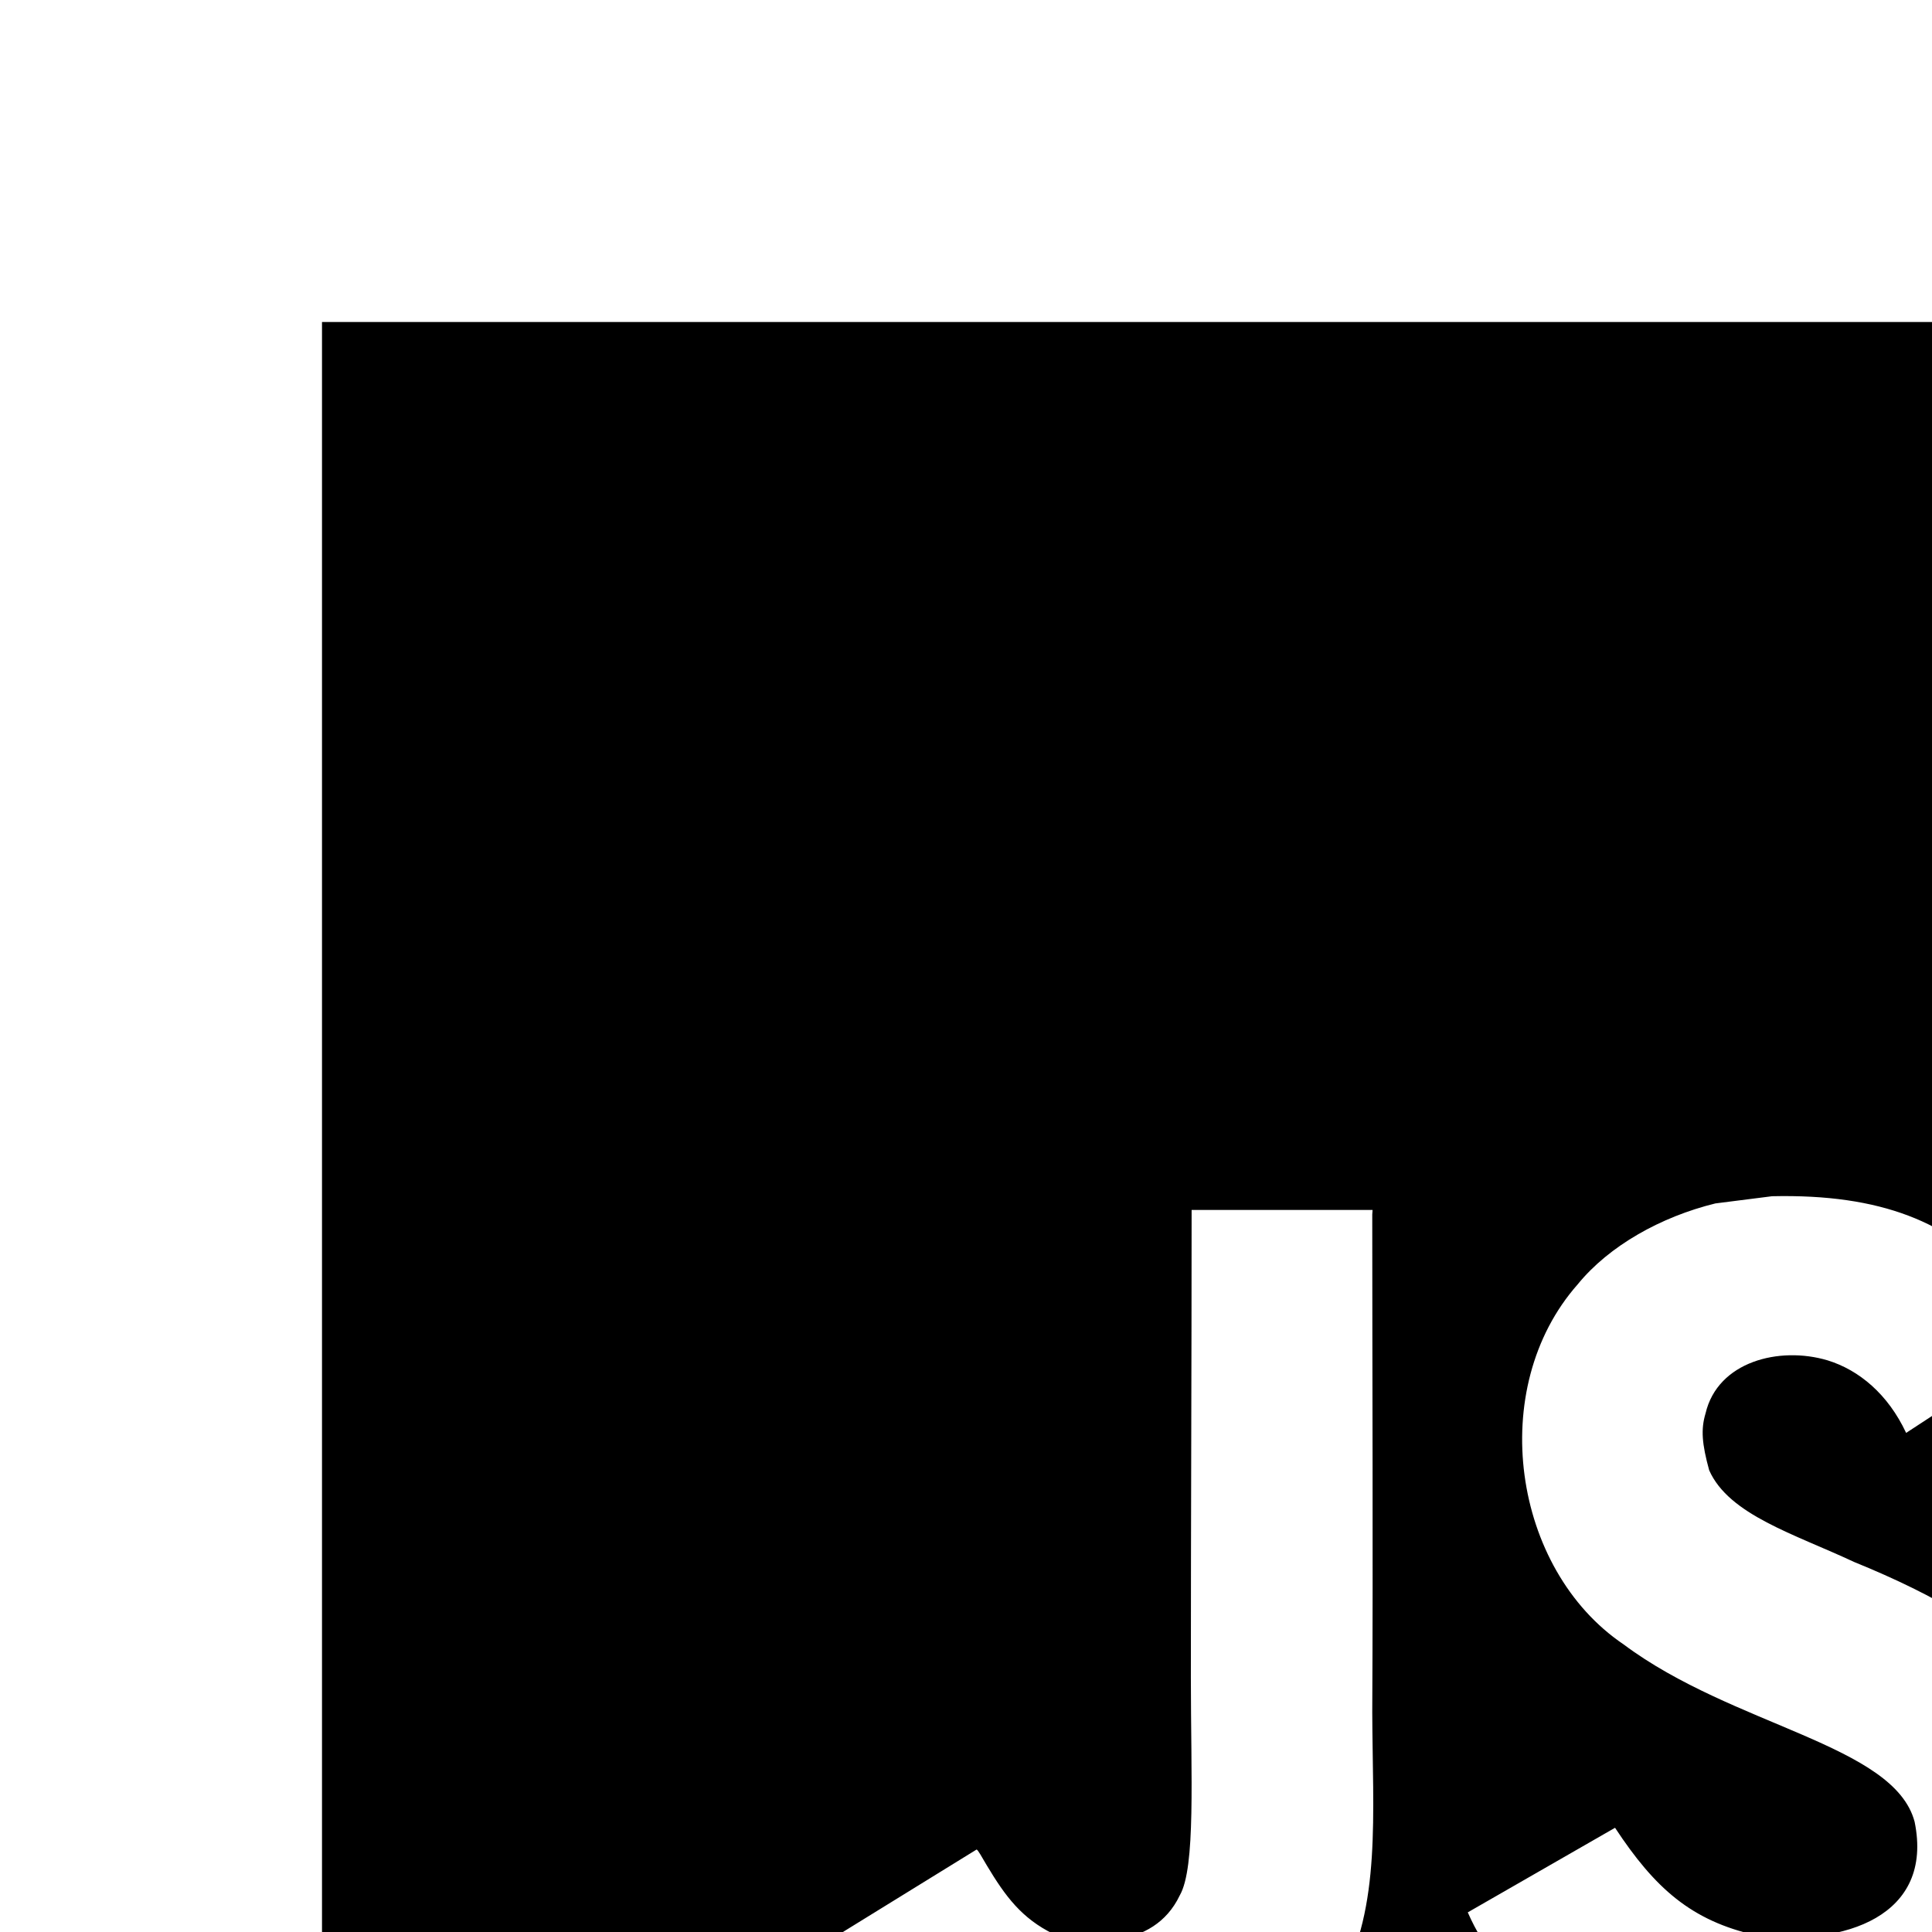
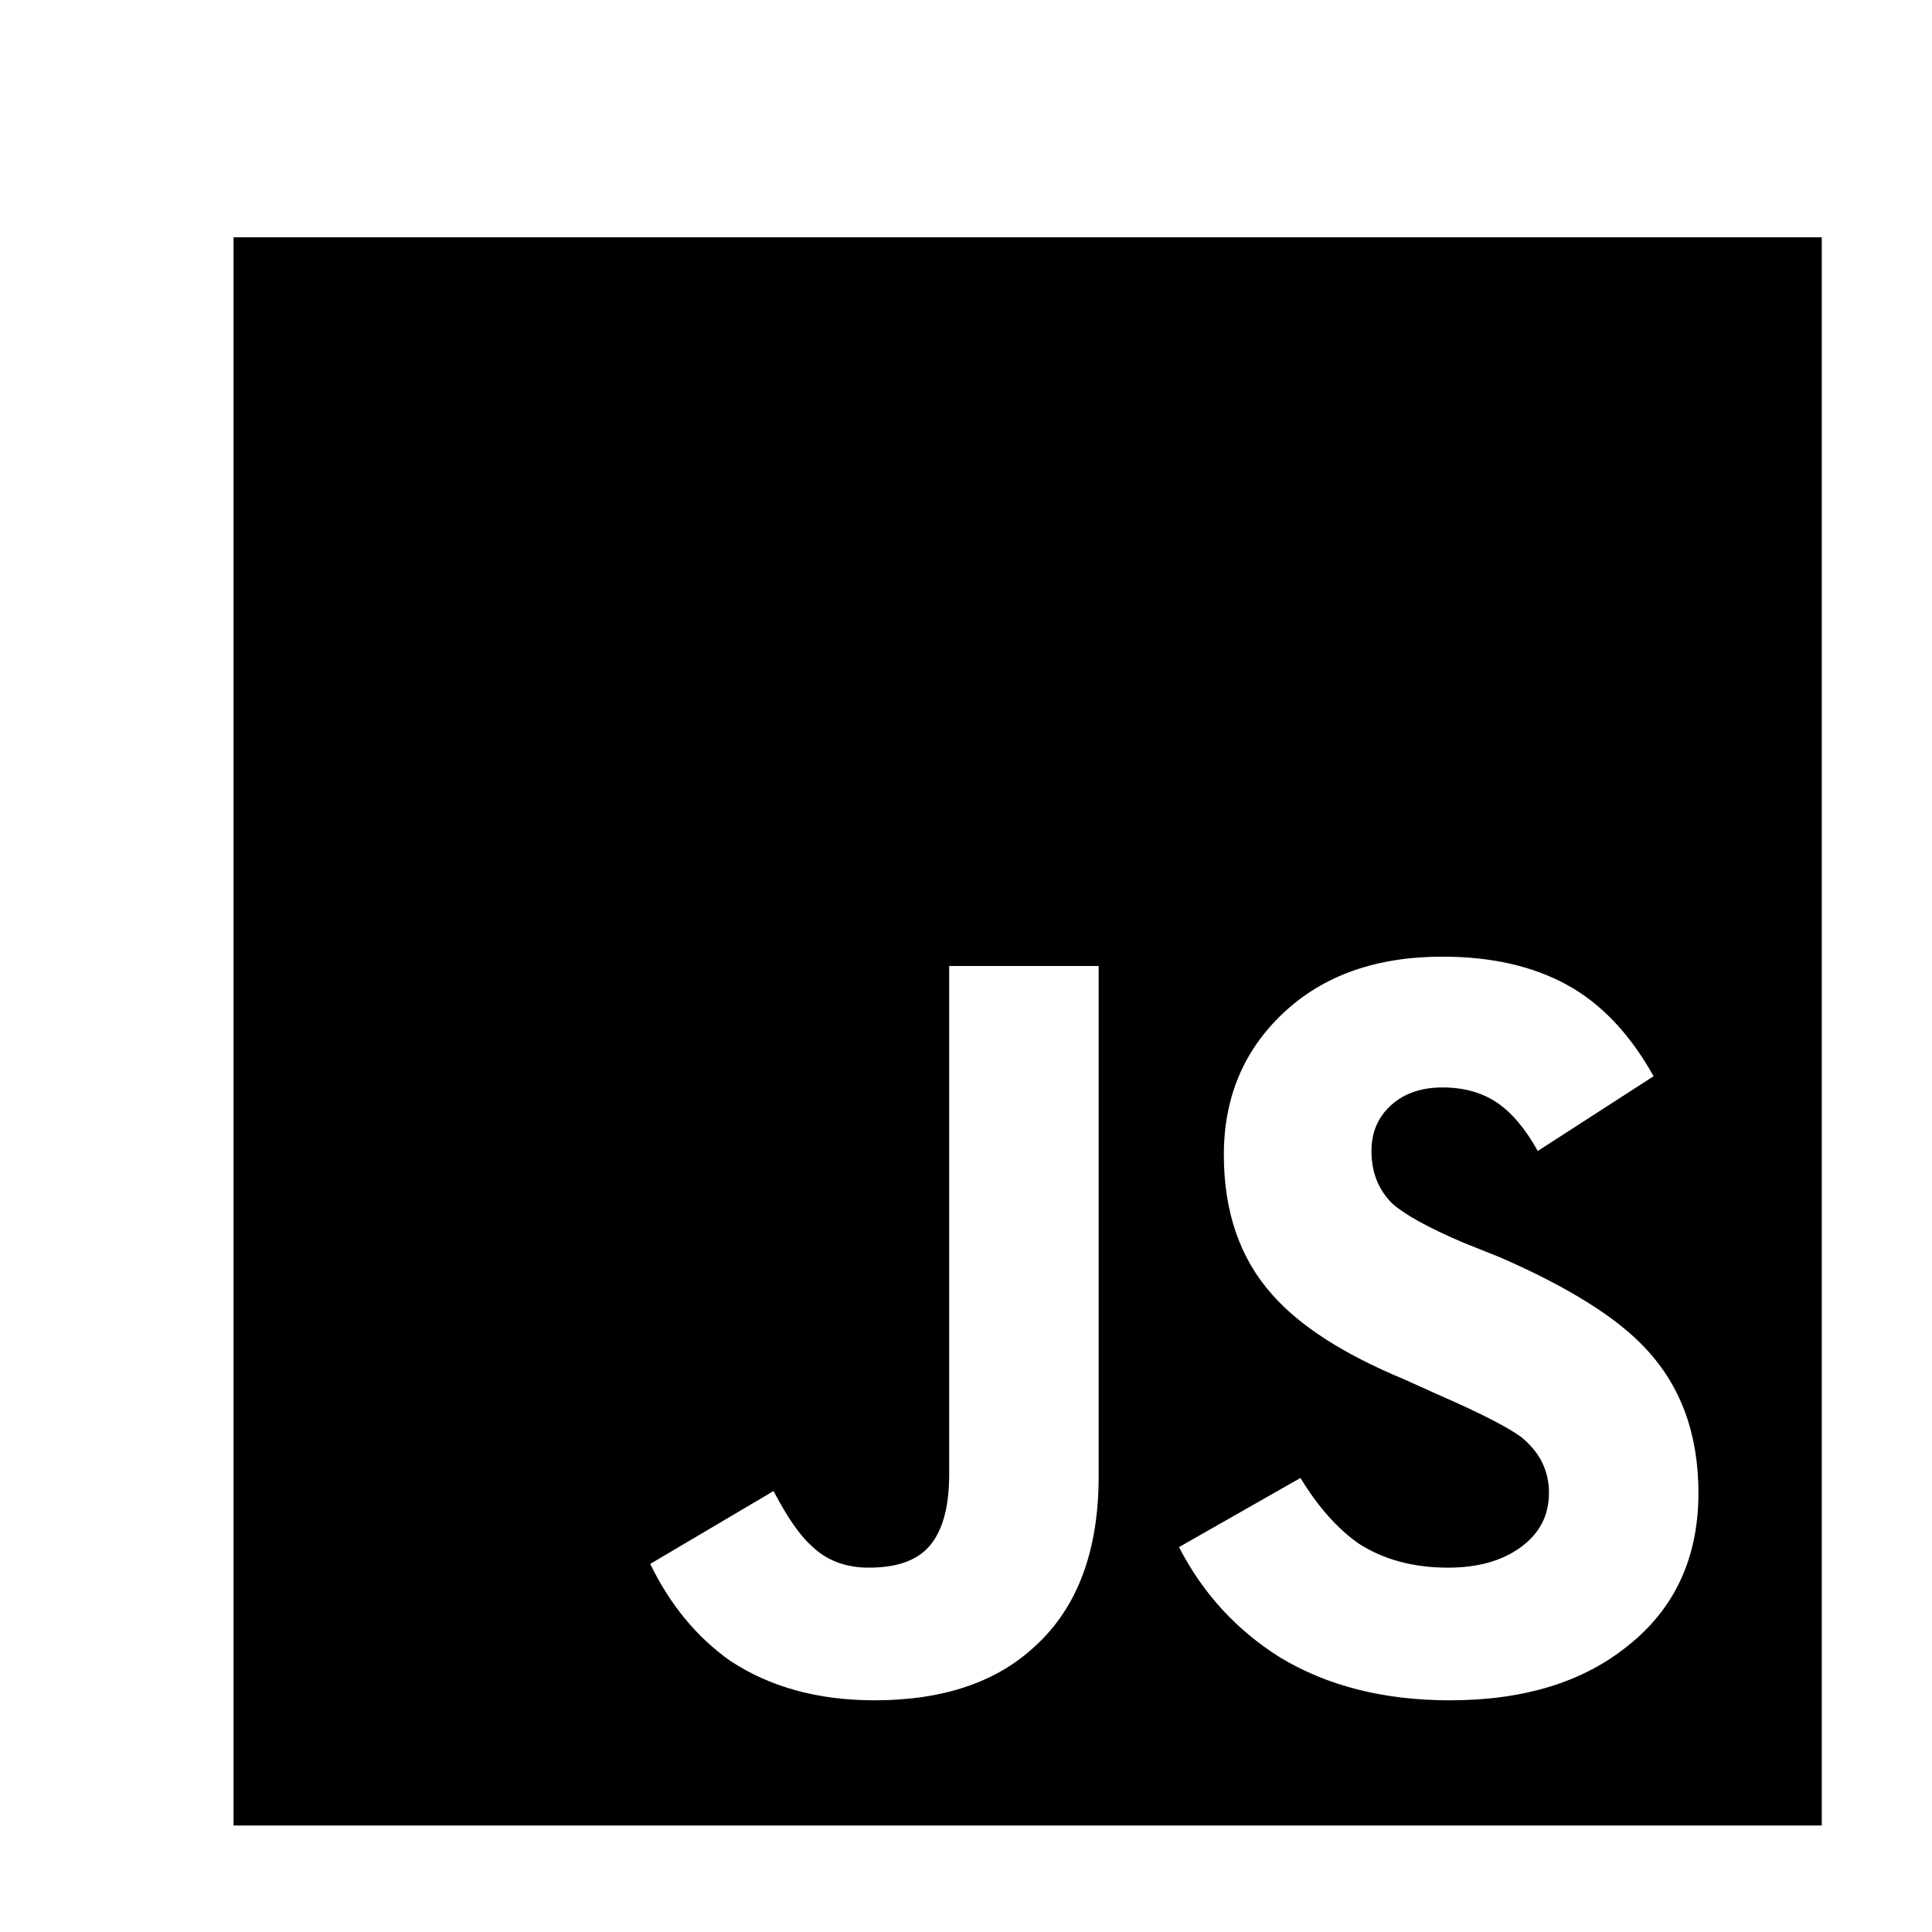
- <svg xmlns="http://www.w3.org/2000/svg" width="100%" style="fill: rgba(0, 0, 0, 1);transform: ;msFilter:;">
-   <path d="M3 3h18v18H3V3zm16.525 13.707c-.131-.821-.666-1.511-2.252-2.155-.552-.259-1.165-.438-1.349-.854-.068-.248-.078-.382-.034-.529.113-.484.687-.629 1.137-.495.293.09.563.315.732.676.775-.507.775-.507 1.316-.844-.203-.314-.304-.451-.439-.586-.473-.528-1.103-.798-2.126-.775l-.528.067c-.507.124-.991.395-1.283.754-.855.968-.608 2.655.427 3.354 1.023.765 2.521.933 2.712 1.653.18.878-.652 1.159-1.475 1.058-.607-.136-.945-.439-1.316-1.002l-1.372.788c.157.359.337.517.607.832 1.305 1.316 4.568 1.249 5.153-.754.021-.067.18-.528.056-1.237l.034.049zm-6.737-5.434h-1.686c0 1.453-.007 2.898-.007 4.354 0 .924.047 1.772-.104 2.033-.247.517-.886.451-1.175.359-.297-.146-.448-.349-.623-.641-.047-.078-.082-.146-.095-.146l-1.368.844c.229.473.563.879.994 1.137.641.383 1.502.507 2.404.305.588-.17 1.095-.519 1.358-1.059.384-.697.302-1.553.299-2.509.008-1.541 0-3.083 0-4.635l.003-.042z" />
+ <svg xmlns="http://www.w3.org/2000/svg" width="100%" viewBox="-50 50 1034 1034" version="1.1">
+   <path fill="currentColor" d="M75 177v850h850v-850h-850zM722 562q39 0 66.5 15t46.5 49l-62 40q-10 -18 -22 -26t-29 -8t-27.5 9.5t-10.5 24.5q0 17 11 28q10 9 38 21l20 8q55 24 78 49q28 30 28 77q0 52 -38 82q-36 29 -95 29q-53 0 -91 -23q-35 -22 -54 -59l65 -37q14 23 31 35q20 13 48 13 q24 0 39 -11t15 -29t-15 -30q-11 -8 -43 -22l-20 -9q-48 -20 -70 -45q-26 -29 -26 -75t32 -76t85 -30zM458 567h80v273q0 60 -34 91q-31 29 -86 29q-45 0 -77 -21q-27 -19 -43 -52l66 -39q11 21 20 29q12 12 31 12q21 0 31 -10q12 -12 12 -40v-272z" />
</svg>
